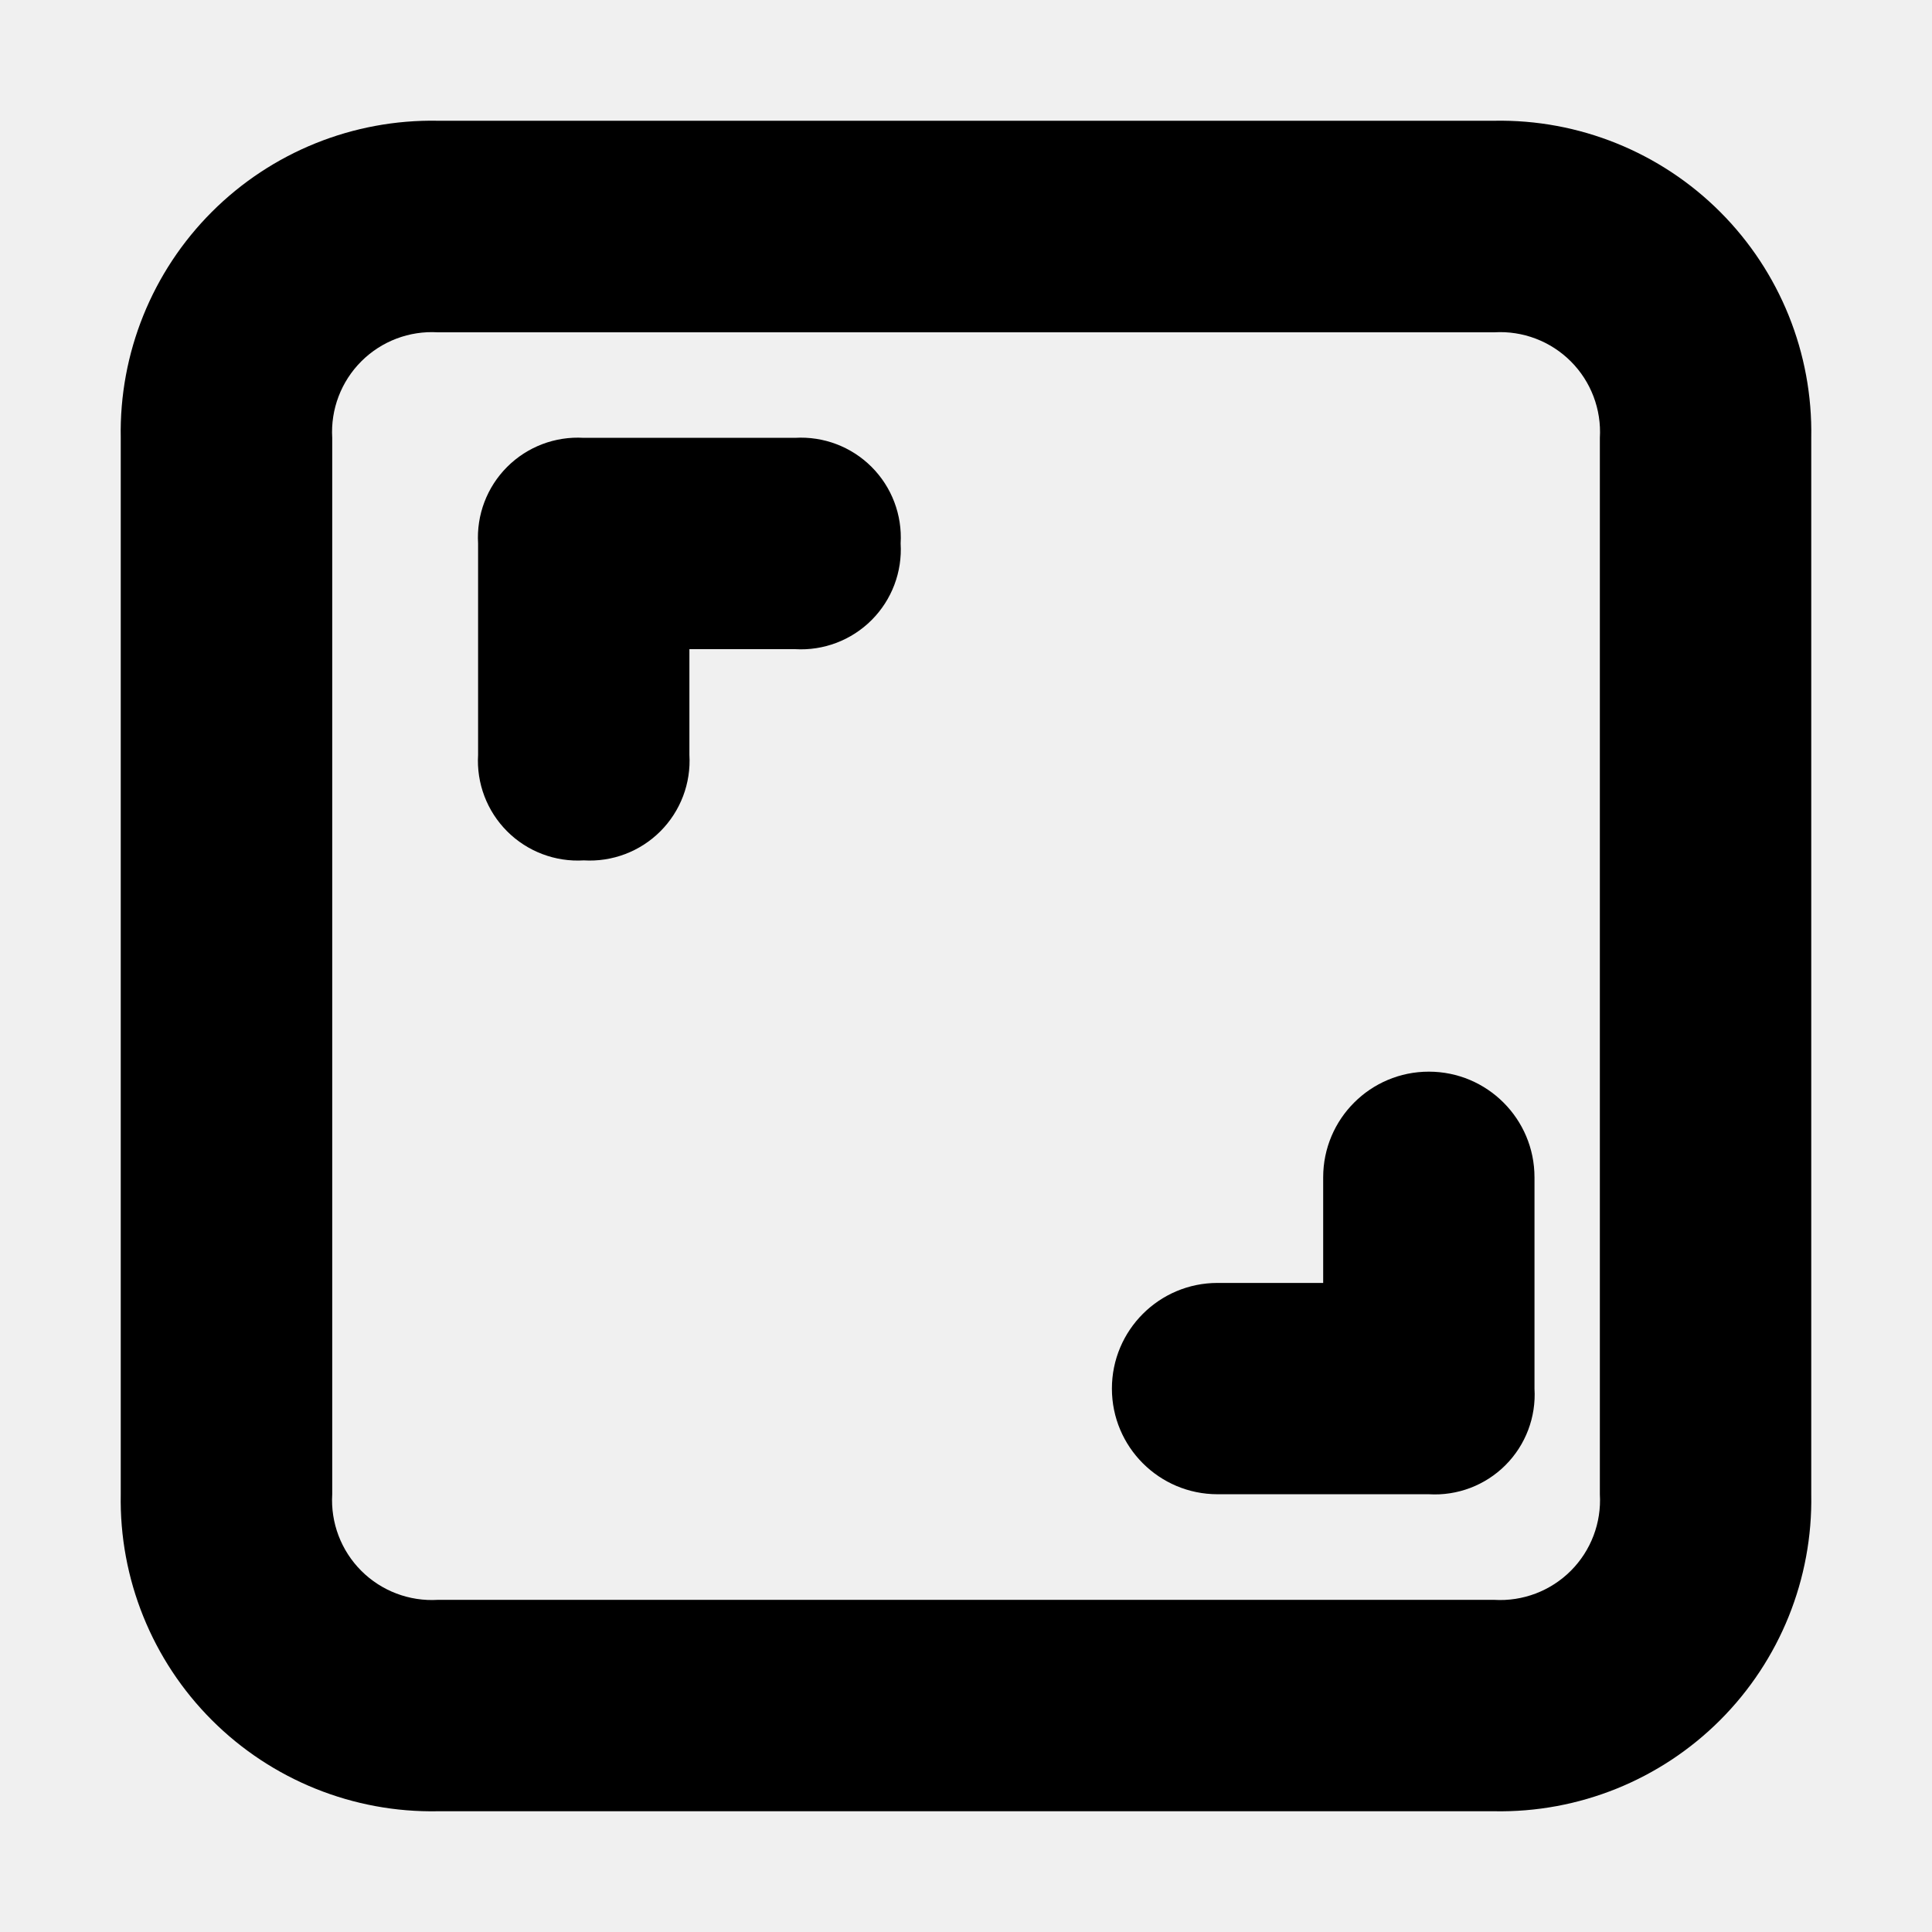
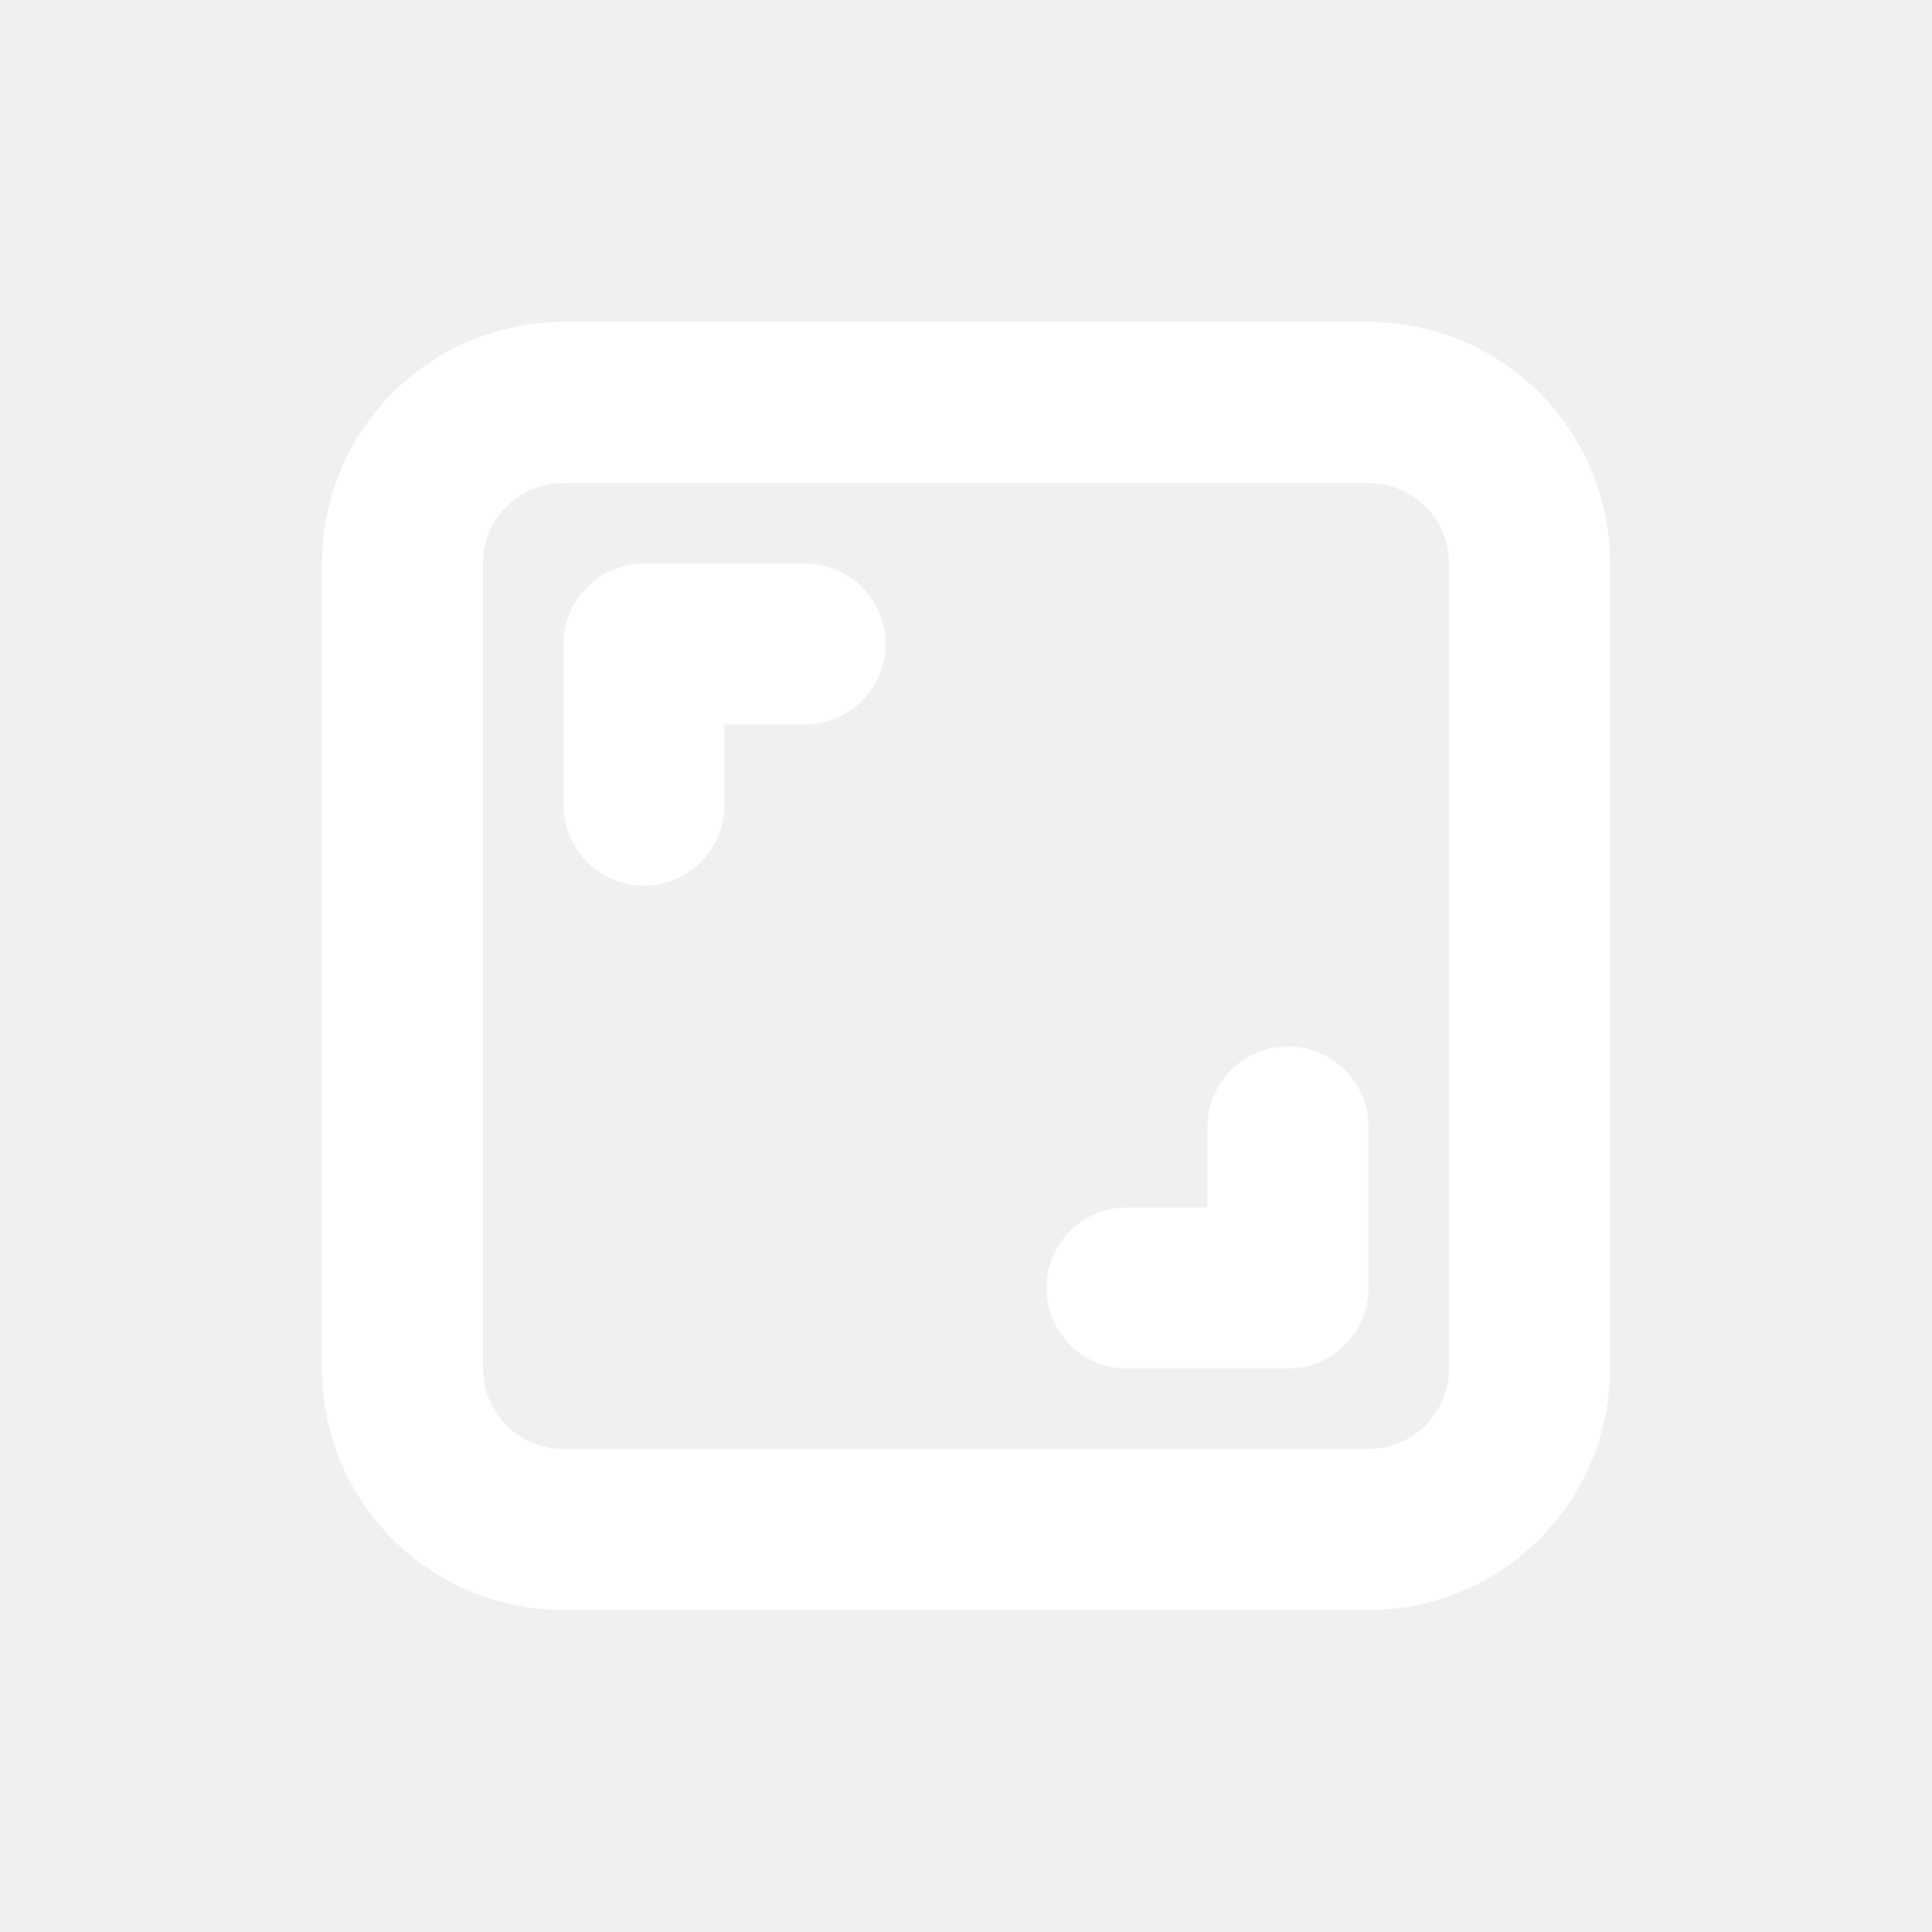
- <svg xmlns="http://www.w3.org/2000/svg" width="24" height="24" viewBox="0 0 24 24">
-   <path d="M18.562,22.5H5.439A3.867,3.867,0,0,1,1.5,18.562V5.439A3.867,3.867,0,0,1,5.439,1.5H18.562A3.867,3.867,0,0,1,22.5,5.439V18.562A3.867,3.867,0,0,1,18.562,22.5Zm1.312-17.06a1.24,1.24,0,0,0-1.312-1.312H5.439A1.24,1.24,0,0,0,4.127,5.439V18.562a1.24,1.24,0,0,0,1.312,1.312H18.562a1.24,1.24,0,0,0,1.312-1.312V5.439ZM17.75,18.562H15.125a1.312,1.312,0,1,1,0-2.625h1.312V14.625a1.312,1.312,0,0,1,2.625,0V17.25A1.24,1.24,0,0,1,17.75,18.562ZM9.876,8.064H8.564V9.376a1.24,1.24,0,0,1-1.312,1.312A1.24,1.24,0,0,1,5.939,9.376V6.751A1.24,1.24,0,0,1,7.251,5.439H9.876a1.24,1.24,0,0,1,1.312,1.312A1.24,1.24,0,0,1,9.876,8.064Z" />
+ <svg xmlns="http://www.w3.org/2000/svg" width="24px" height="24px" viewBox="0 0 24 24" version="1.1">
+   <g id="网页全屏" stroke="none" stroke-width="1" fill="none" fill-rule="evenodd">
+     <path d="M17,4 C18.657,4 20,5.343 20,7 L20,7 L20,17 C20,18.657 18.657,20 17,20 L17,20 L7,20 C5.343,20 4,18.657 4,17 L4,17 L4,7 C4,5.343 5.343,4 7,4 L7,4 Z M17,6 L7,6 C6.448,6 6,6.448 6,7 L6,7 L6,17 C6,17.552 6.448,18 7,18 L7,18 L17,18 C17.552,18 18,17.552 18,17 L18,17 L18,7 C18,6.448 17.552,6 17,6 L17,6 Z M16,13 C16.513,13 16.936,13.386 16.993,13.883 L17,14 L17,16 C17,16.513 16.614,16.936 16.117,16.993 L16,17 L14,17 C13.448,17 13,16.552 13,16 C13,15.487 13.386,15.064 13.883,15.007 L14,15 L15,15 L15,14 C15,13.487 15.386,13.064 15.883,13.007 L16,13 Z M10,7 C10.552,7 11,7.448 11,8 C11,8.513 10.614,8.936 10.117,8.993 L10,9 L9,9 L9,10 C9,10.513 8.614,10.936 8.117,10.993 L8,11 C7.487,11 7.064,10.614 7.007,10.117 L7,10 L7,8 C7,7.487 7.386,7.064 7.883,7.007 L8,7 L10,7 Z" id="形状结合" fill="#FFFFFF" fill-rule="nonzero" />
+   </g>
</svg>
